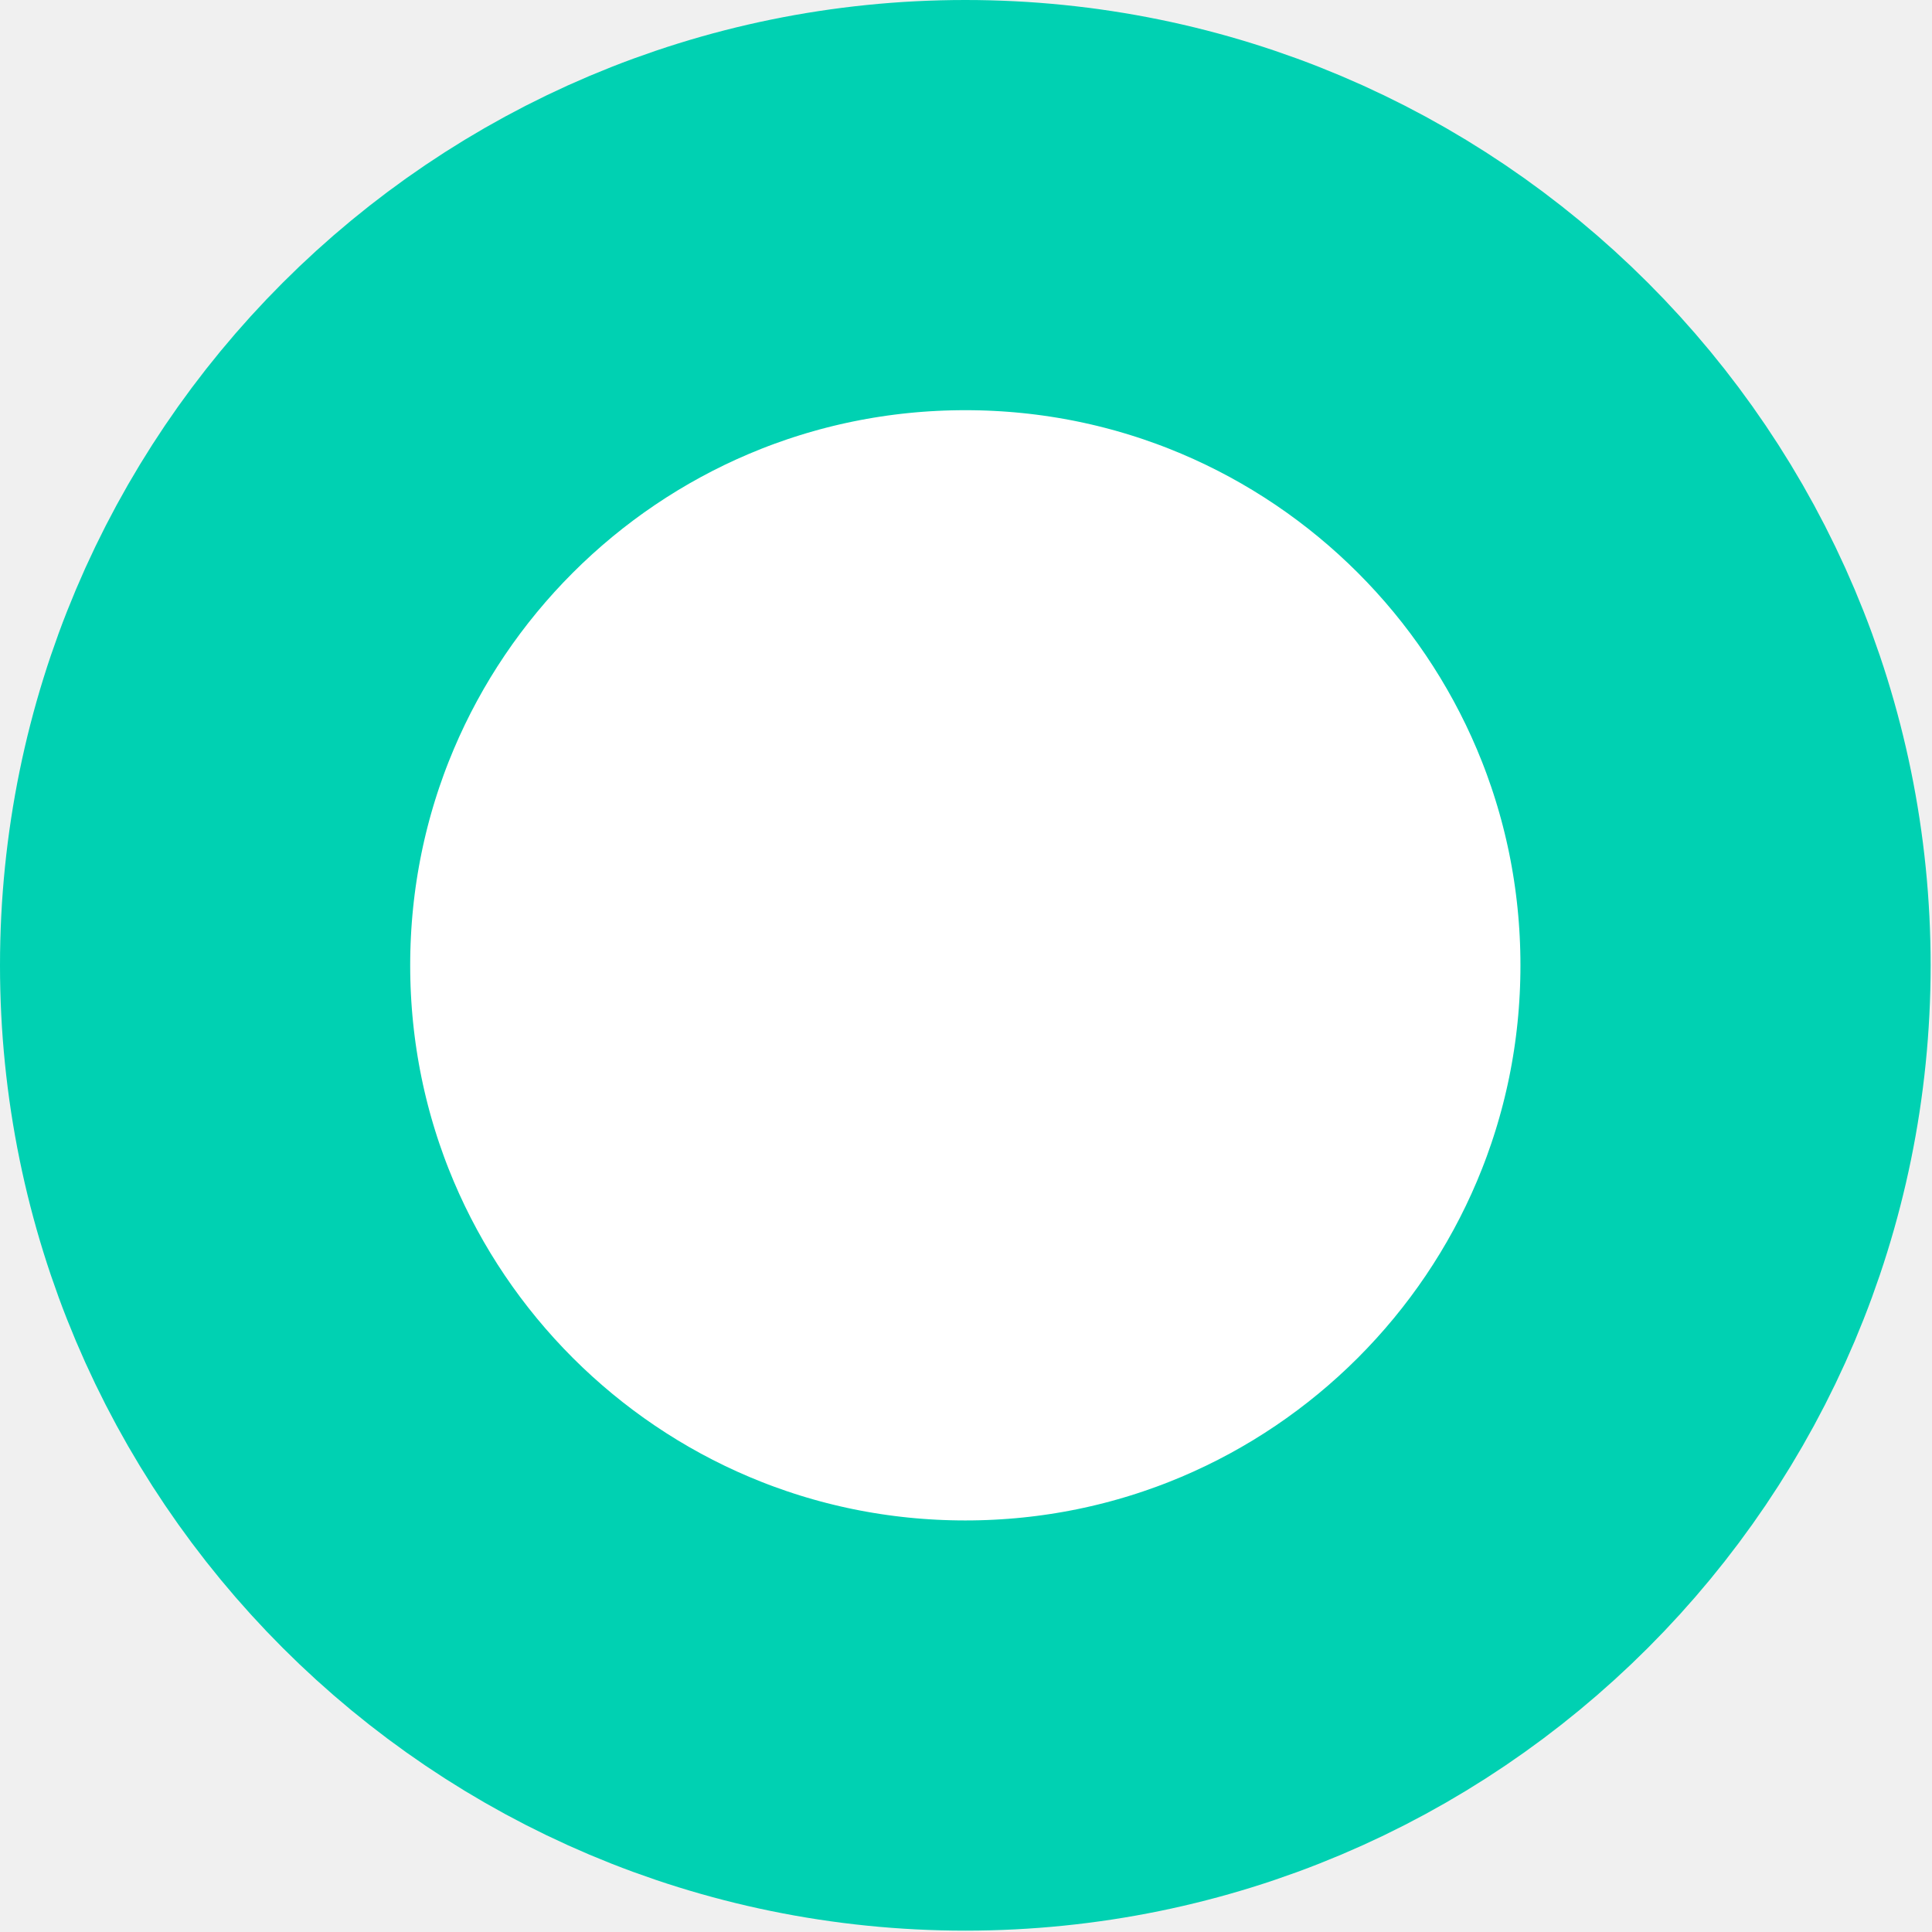
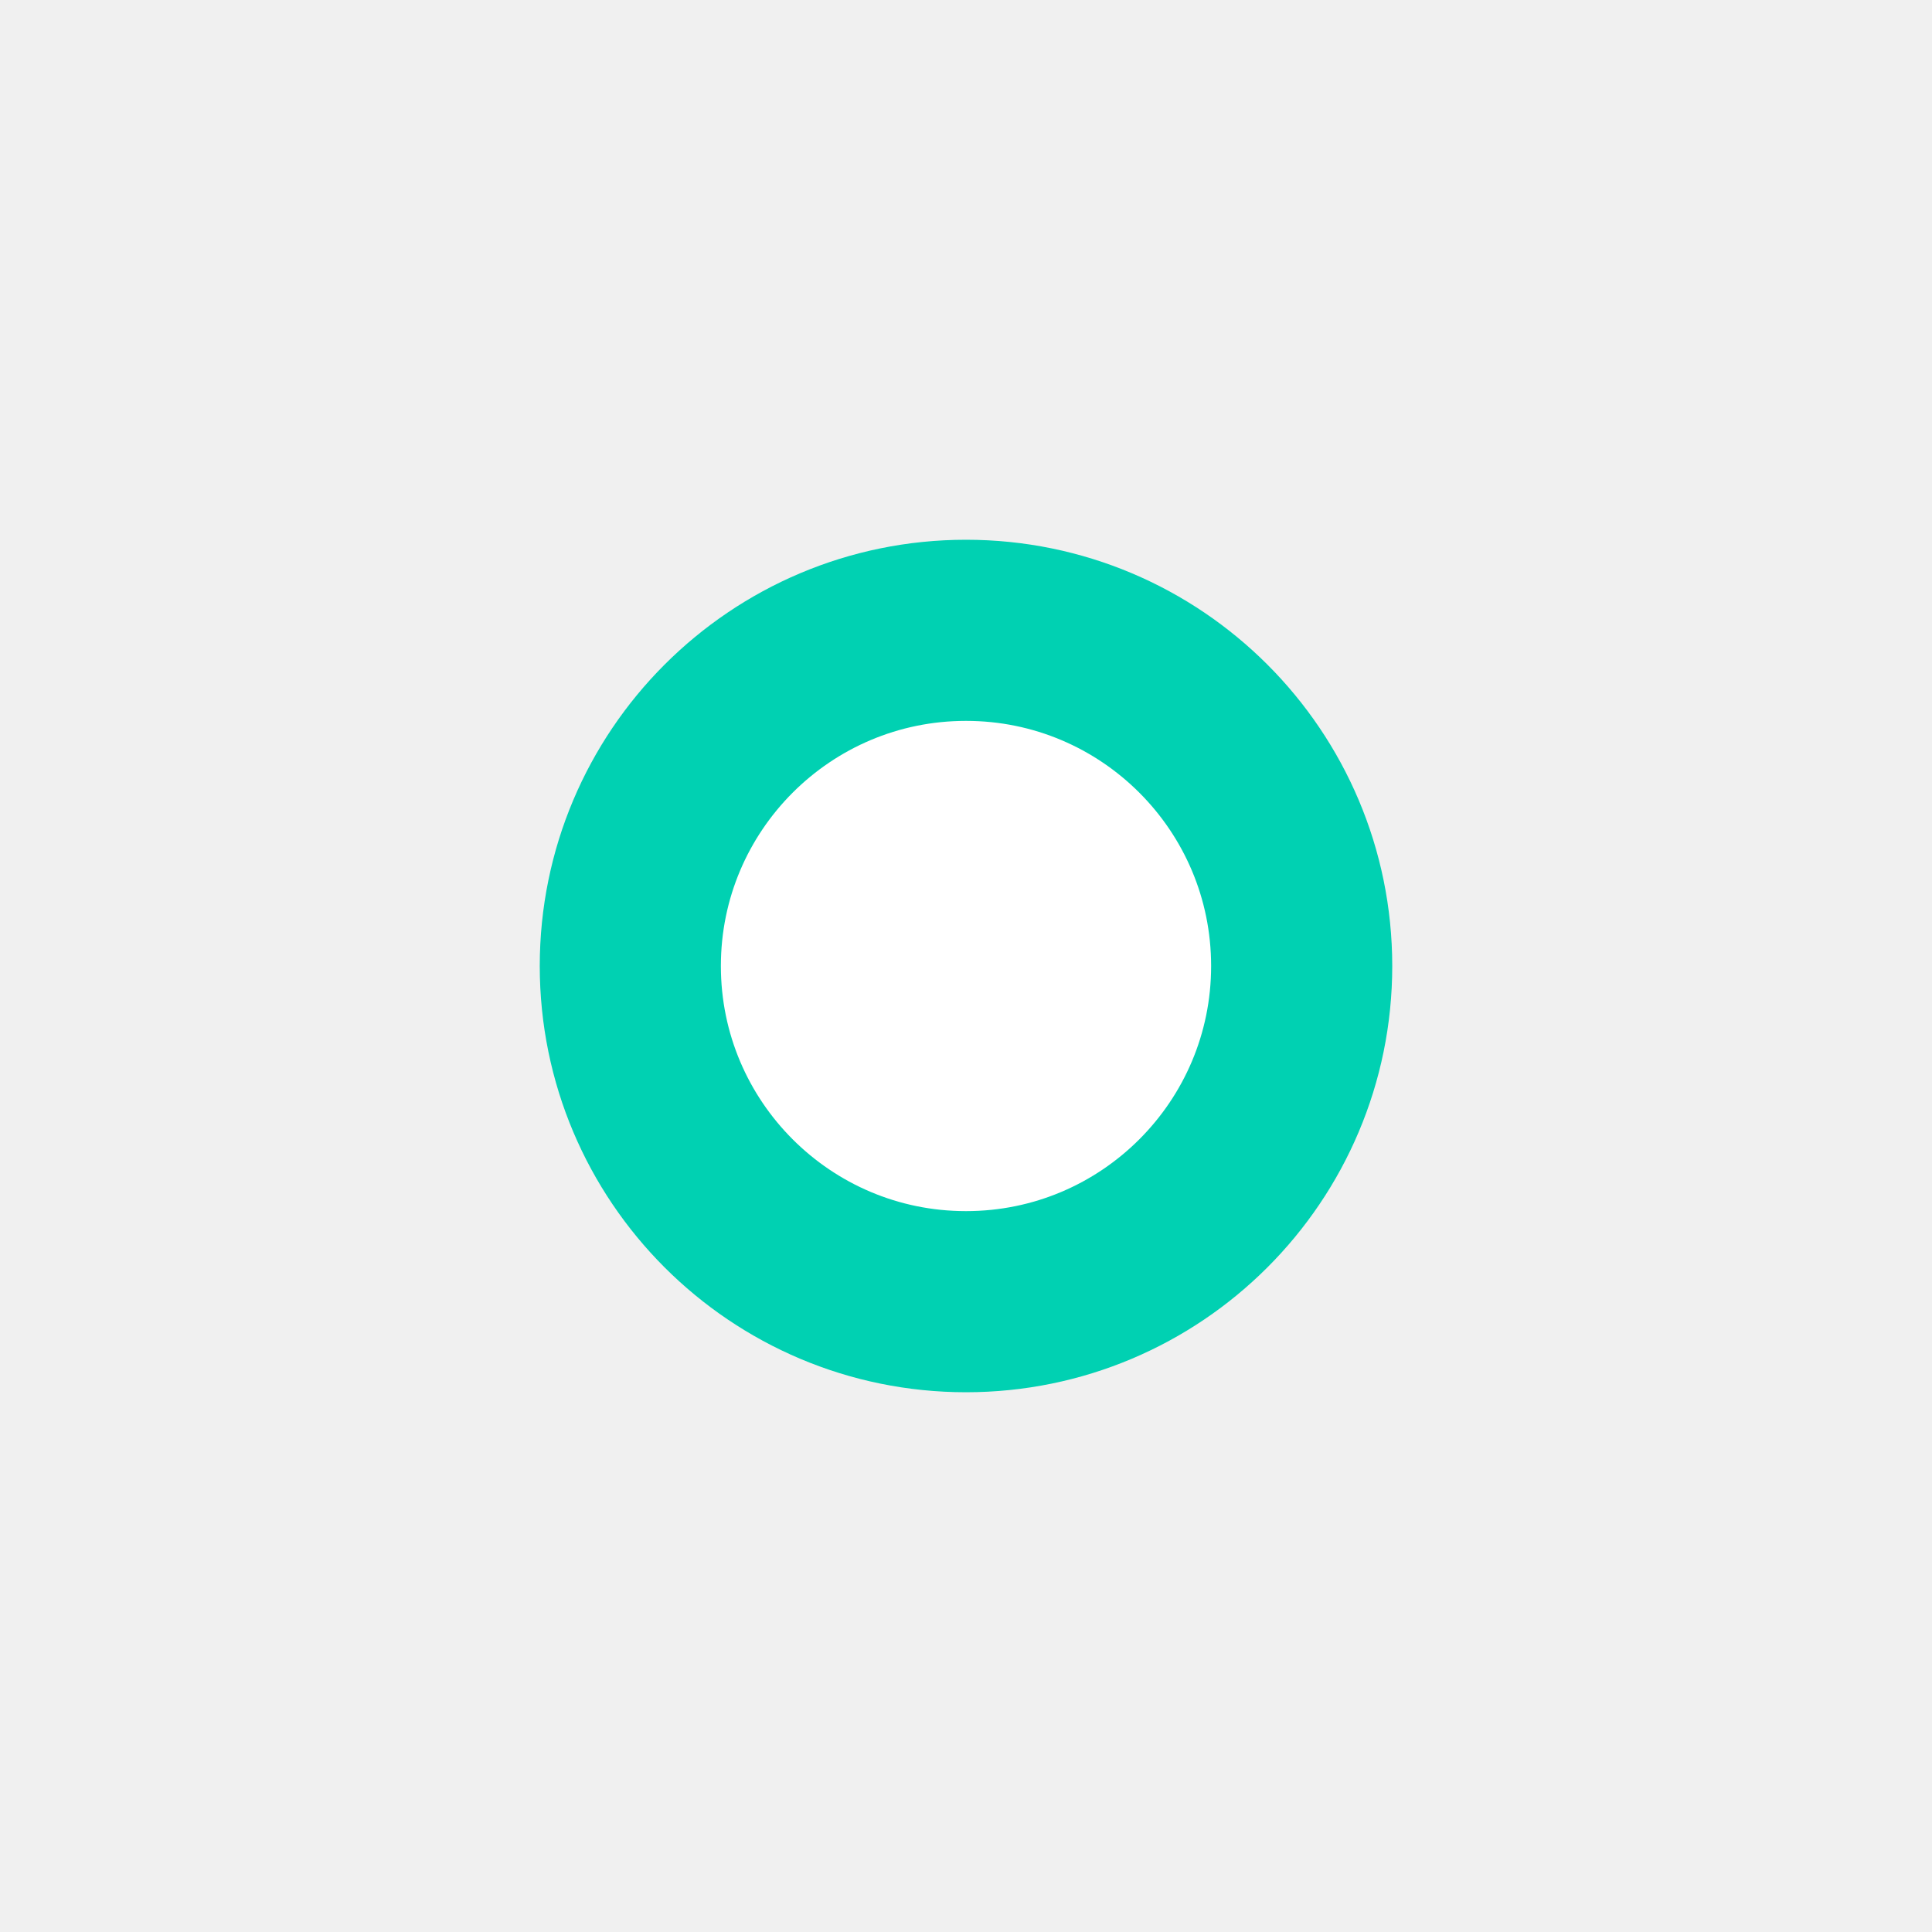
- <svg xmlns="http://www.w3.org/2000/svg" id="Layer_1" data-name="Layer 1" width="14.13" height="14.13" viewBox="0 0 14.13 14.13">
+ <svg xmlns="http://www.w3.org/2000/svg" id="Layer_1" data-name="Layer 1" width="32" height="32" viewBox="0 0 32 32">
  <defs>
    <style>
      .cls-1 {
        fill: #fff;
        stroke: #00d1b2;
        stroke-miterlimit: 10;
        stroke-width: 3px;
      }
    </style>
  </defs>
-   <circle class="cls-1" cx="7.06" cy="7.06" r="5.56" />
+   <circle class="cls-1" cx="16" cy="16" r="5.56" />
</svg>
